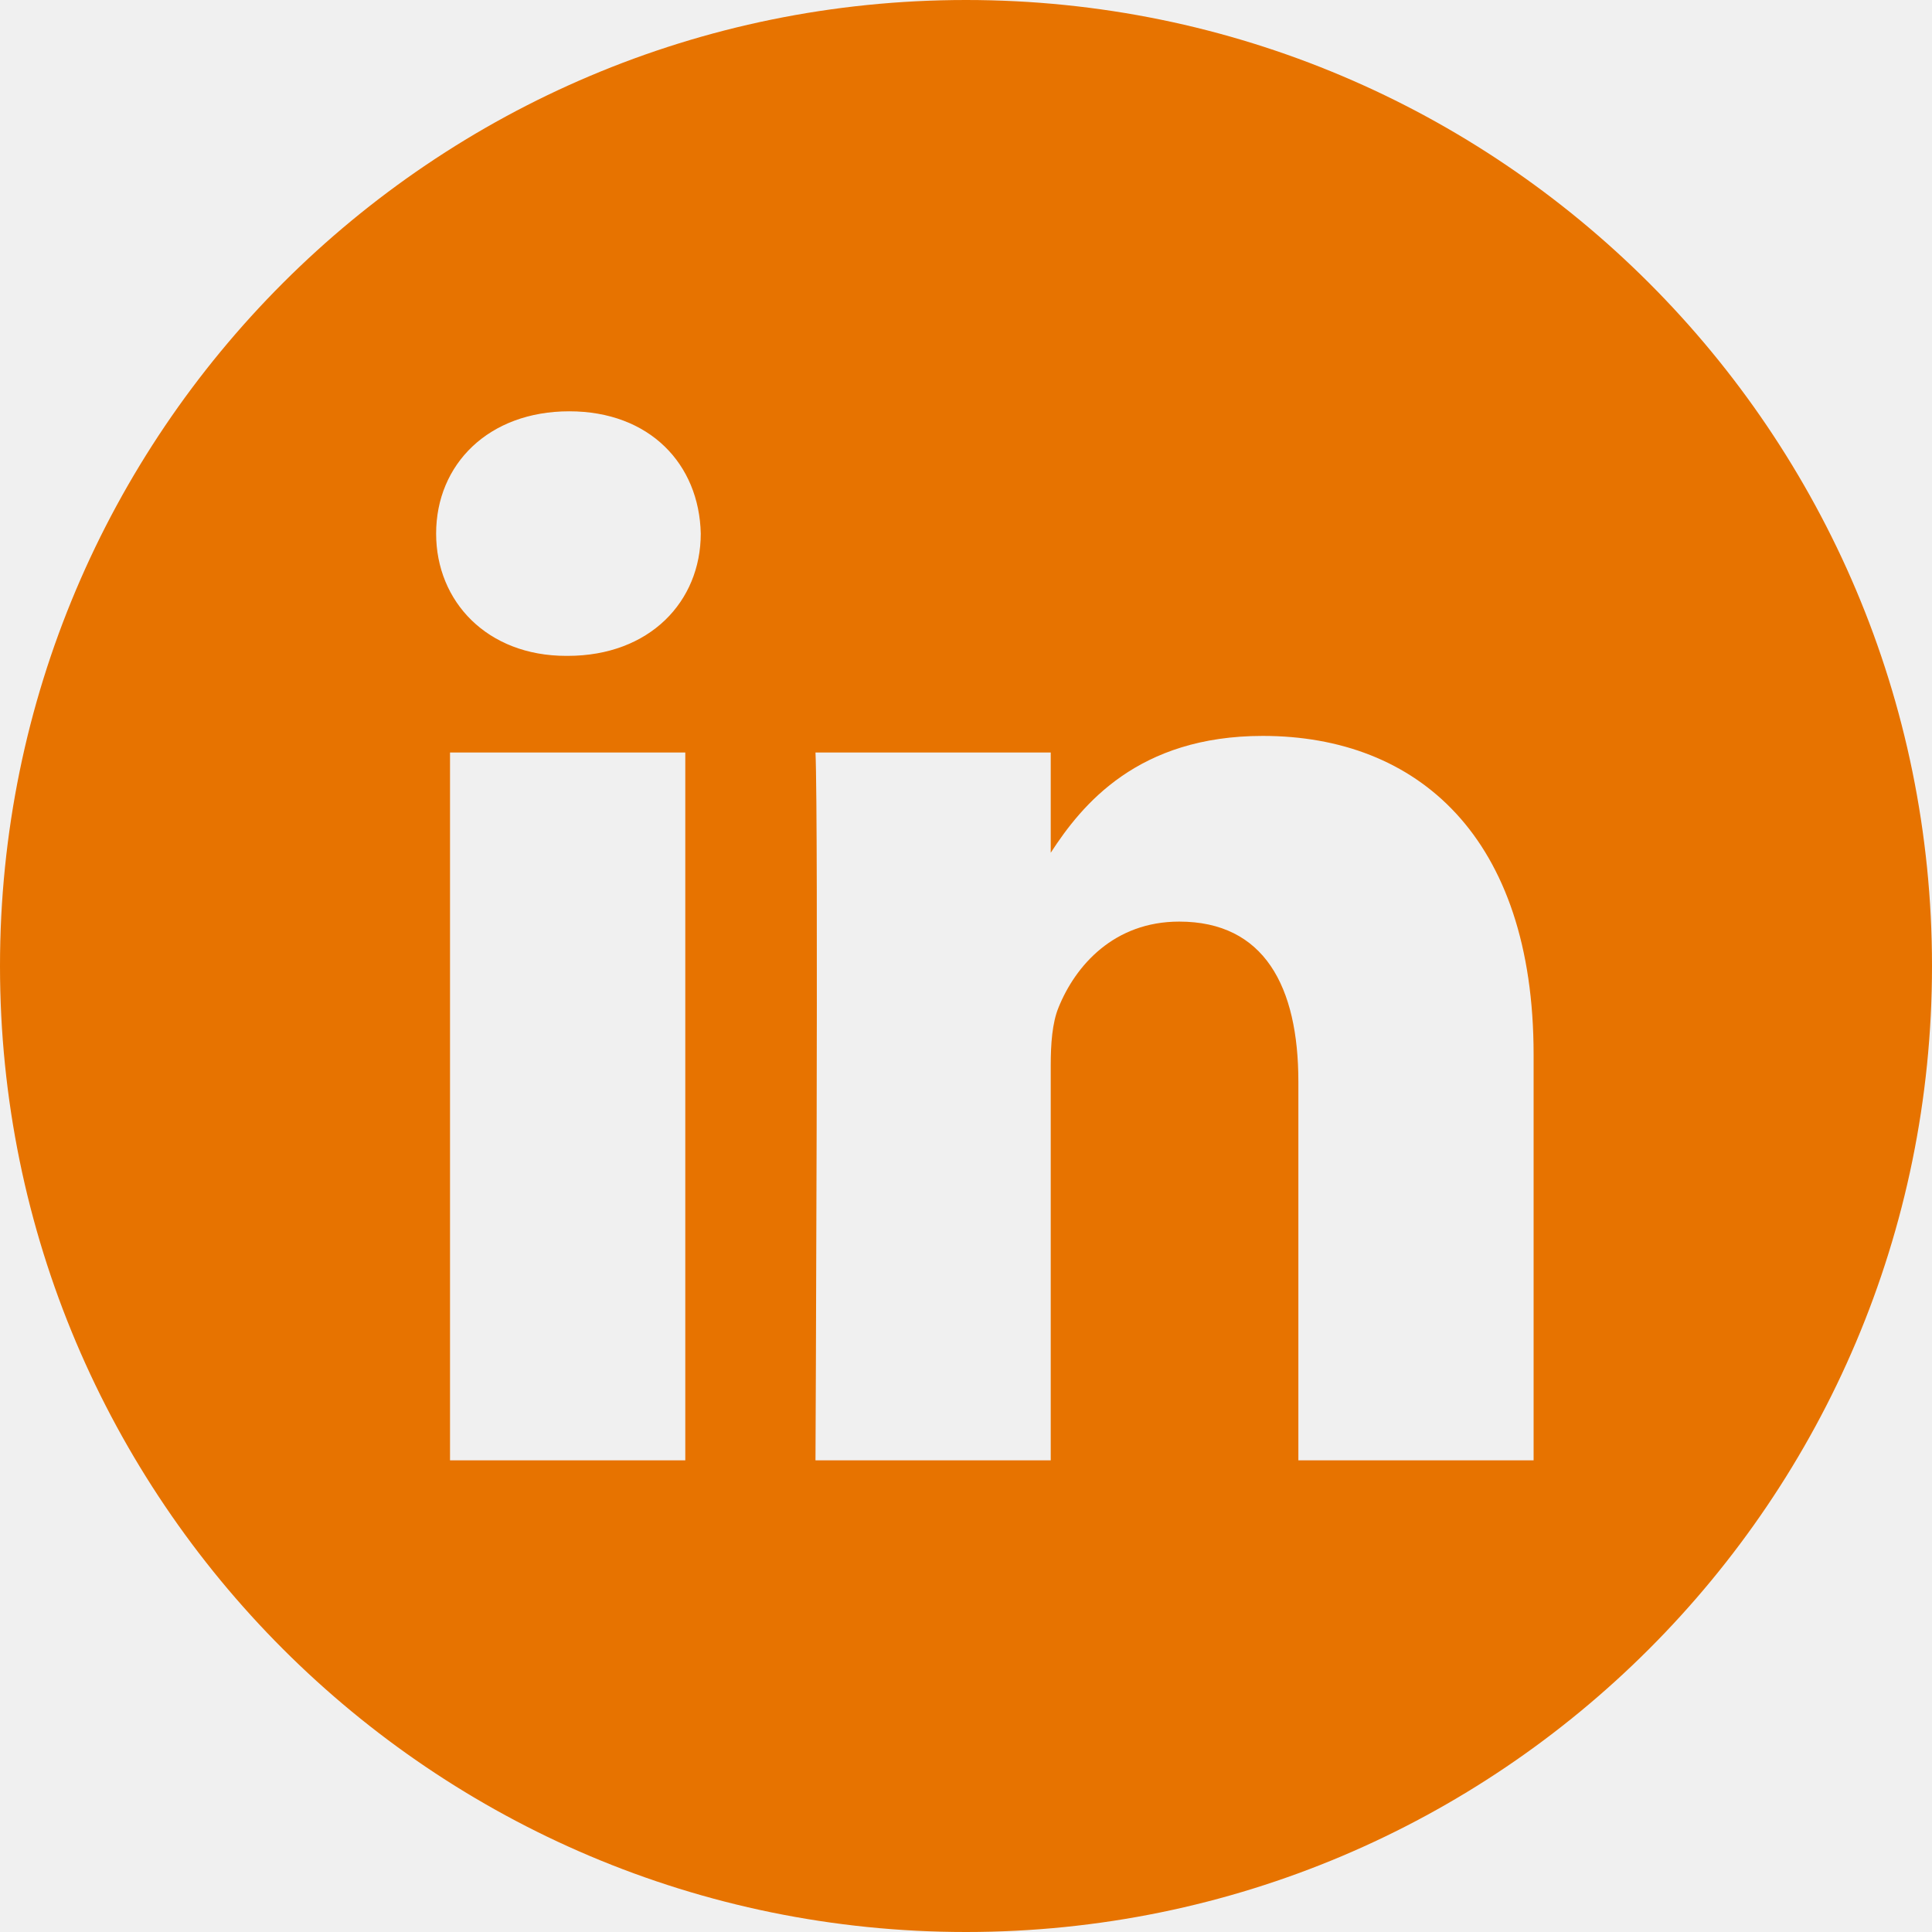
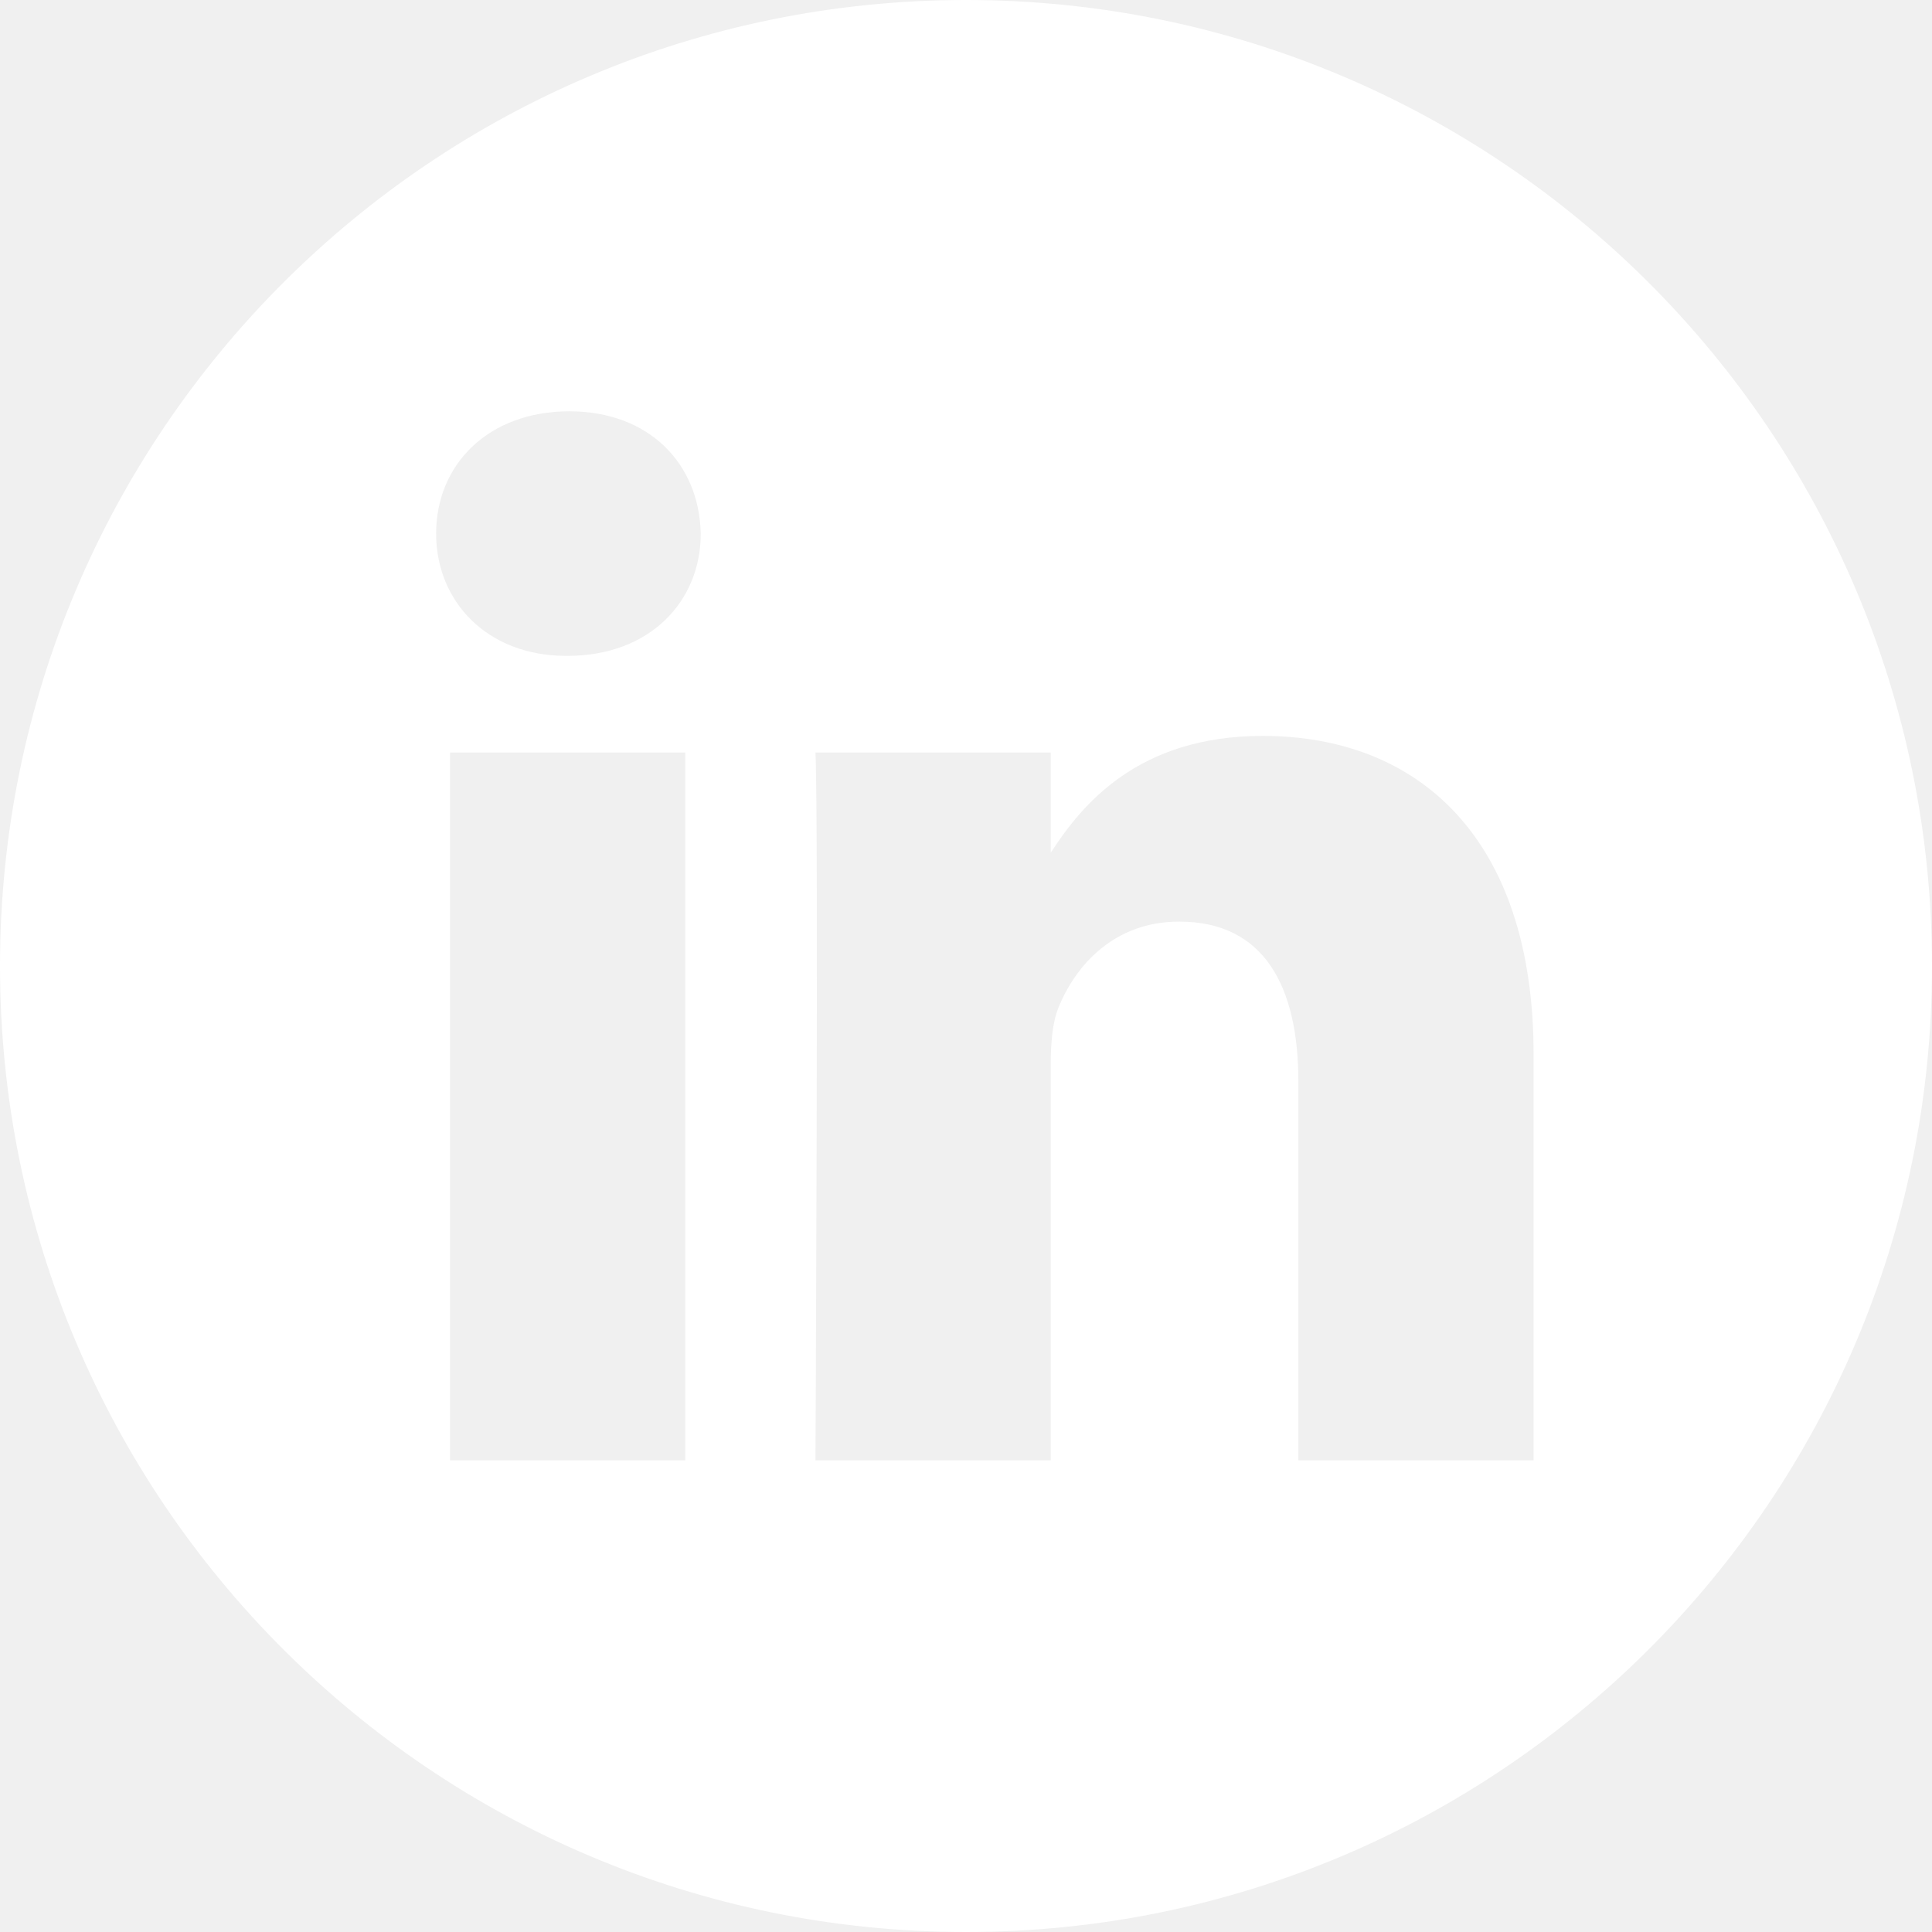
<svg xmlns="http://www.w3.org/2000/svg" height="512pt" viewBox="0 0 512 512" width="512pt">
-   <path d="m256 0c-141.363 0-256 114.637-256 256s114.637 256 256 256 256-114.637 256-256-114.637-256-256-256zm-74.391 387h-62.348v-187.574h62.348zm-31.172-213.188h-.406c-20.922 0-34.453-14.402-34.453-32.402 0-18.406 13.945-32.41 35.273-32.41 21.328 0 34.453 14.004 34.859 32.41 0 18-13.531 32.402-35.273 32.402zm255.984 213.188h-62.34v-100.348c0-25.219-9.027-42.418-31.586-42.418-17.223 0-27.48 11.602-31.988 22.801-1.648 4.008-2.051 9.609-2.051 15.215v104.75h-62.344s.816-169.977 0-187.574h62.344v26.559c8.285-12.781 23.109-30.961 56.188-30.961 41.02 0 71.777 26.809 71.777 84.422zm0 0" fill="#e77300" />
+   <path d="m256 0c-141.363 0-256 114.637-256 256s114.637 256 256 256 256-114.637 256-256-114.637-256-256-256zm-74.391 387h-62.348v-187.574h62.348zm-31.172-213.188h-.406c-20.922 0-34.453-14.402-34.453-32.402 0-18.406 13.945-32.41 35.273-32.41 21.328 0 34.453 14.004 34.859 32.41 0 18-13.531 32.402-35.273 32.402zm255.984 213.188h-62.34v-100.348c0-25.219-9.027-42.418-31.586-42.418-17.223 0-27.48 11.602-31.988 22.801-1.648 4.008-2.051 9.609-2.051 15.215v104.75h-62.344s.816-169.977 0-187.574h62.344v26.559c8.285-12.781 23.109-30.961 56.188-30.961 41.02 0 71.777 26.809 71.777 84.422zm0 0" fill="#fff" />
</svg>
